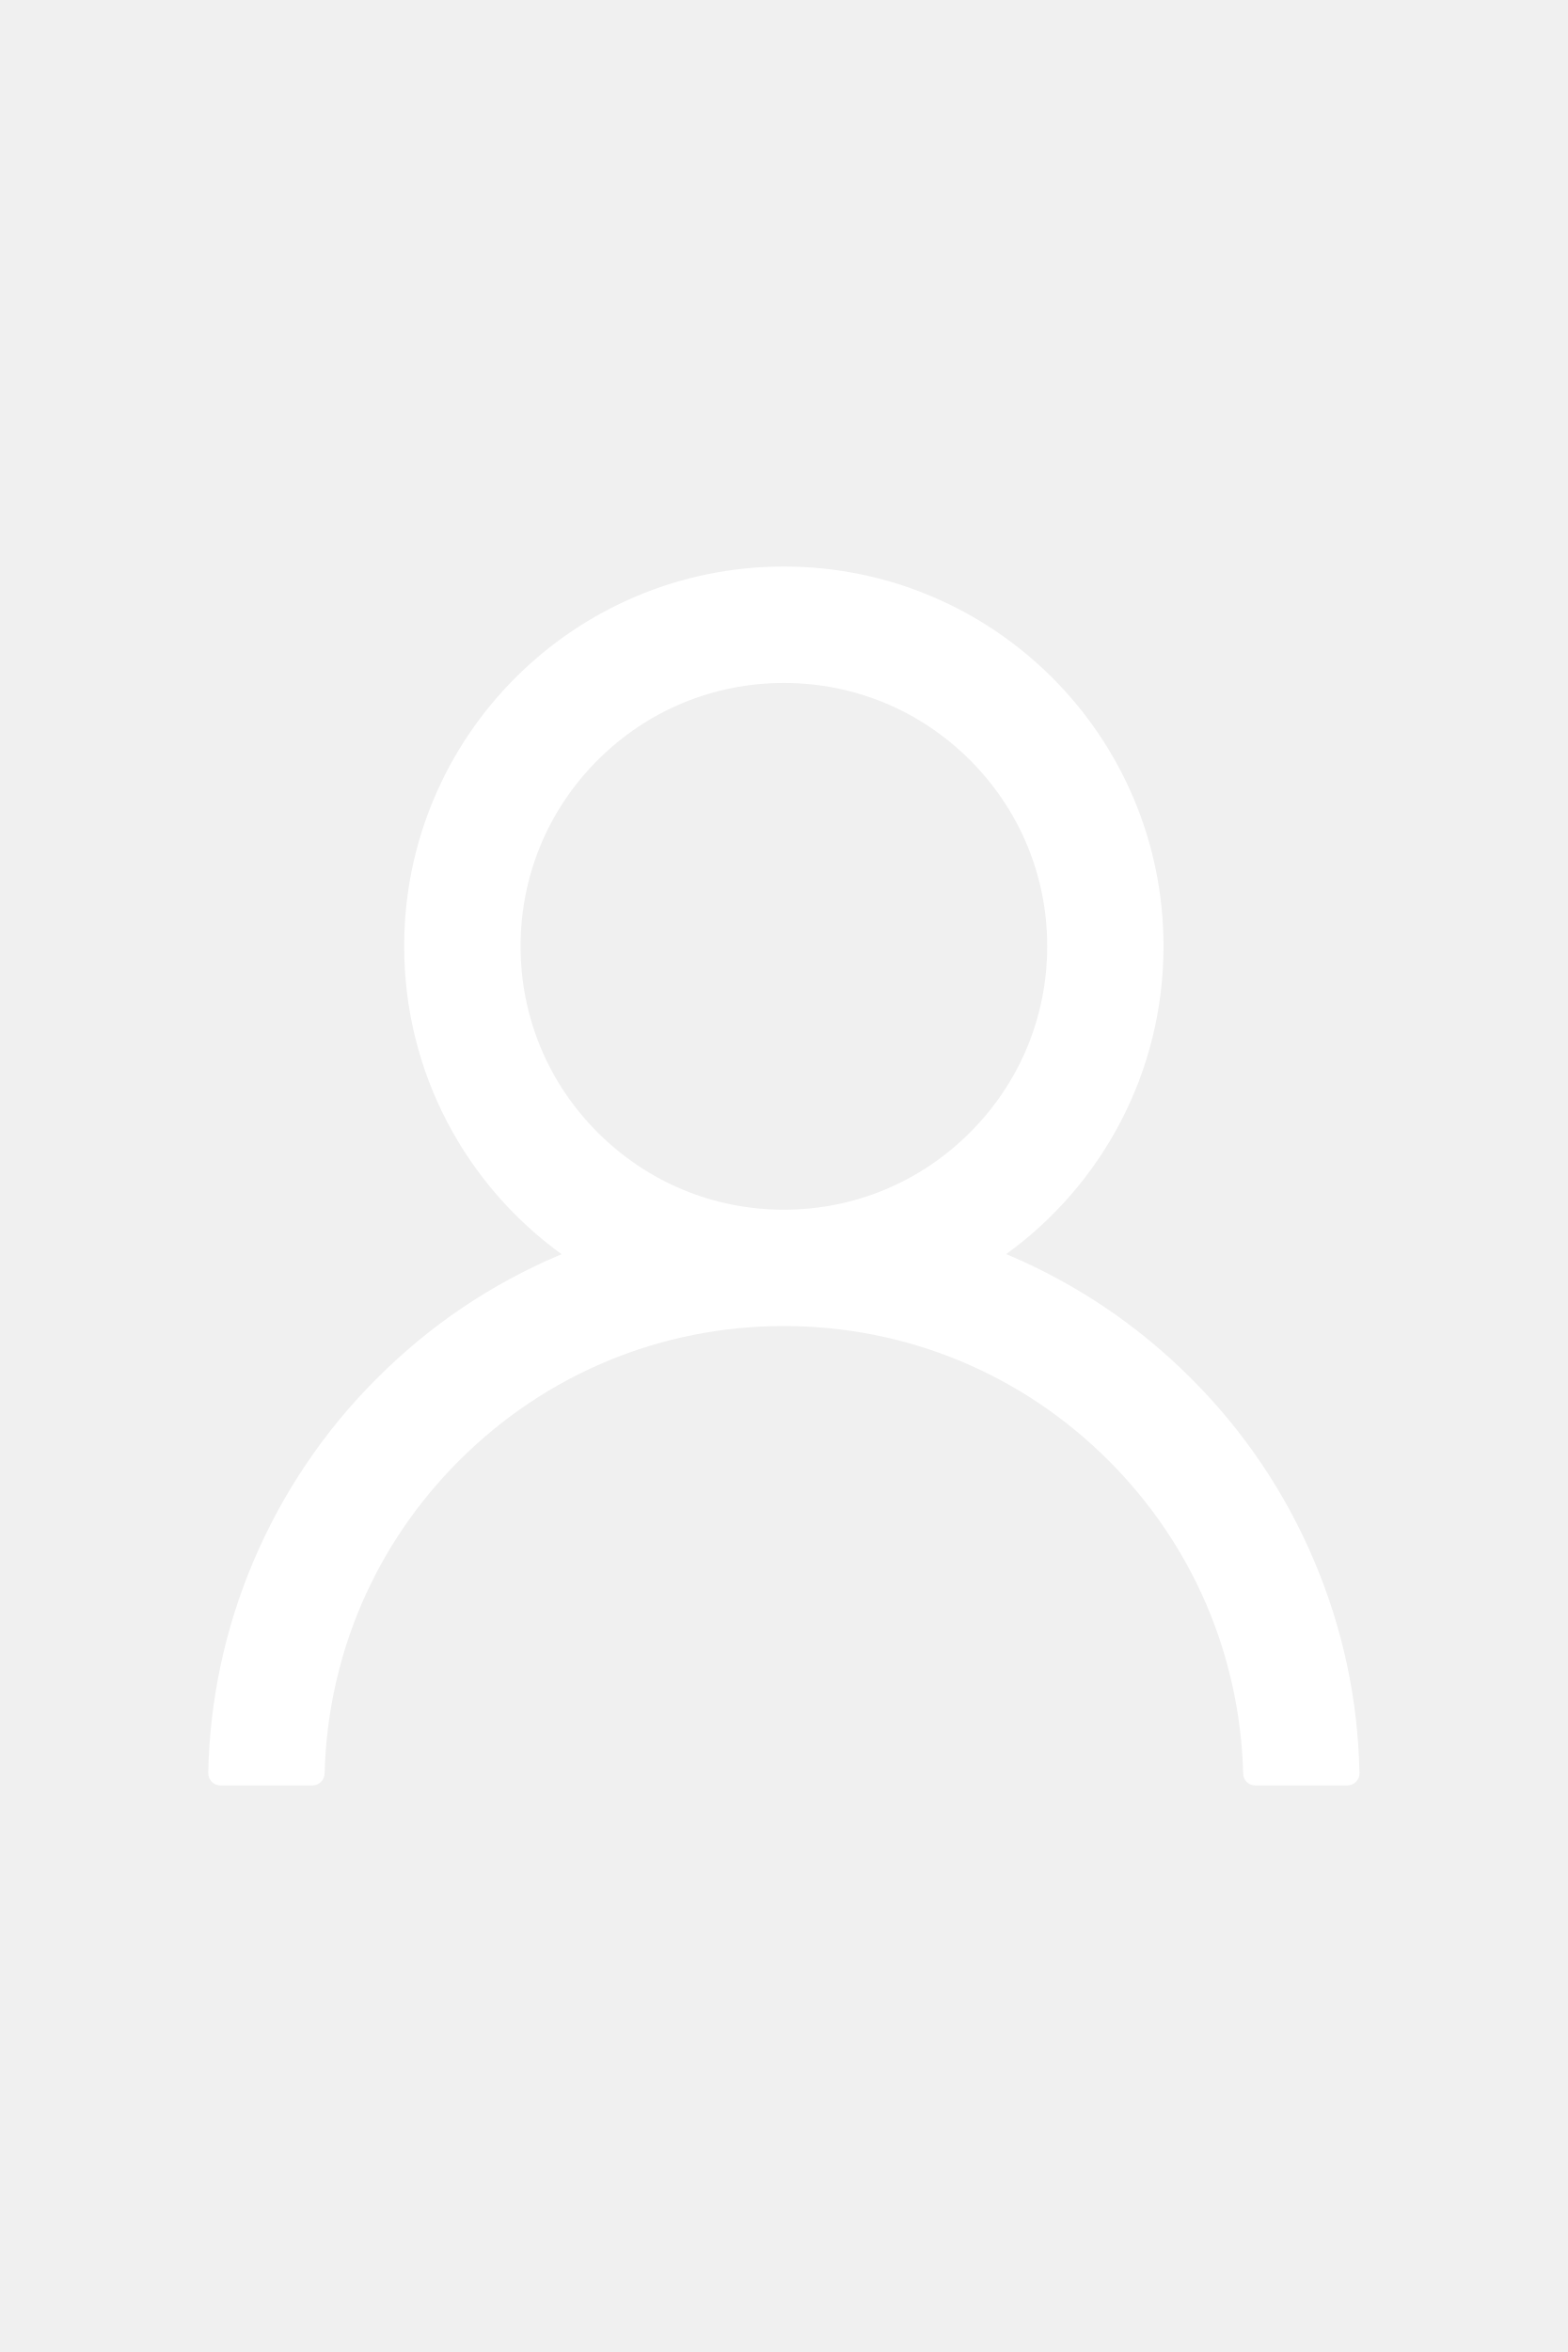
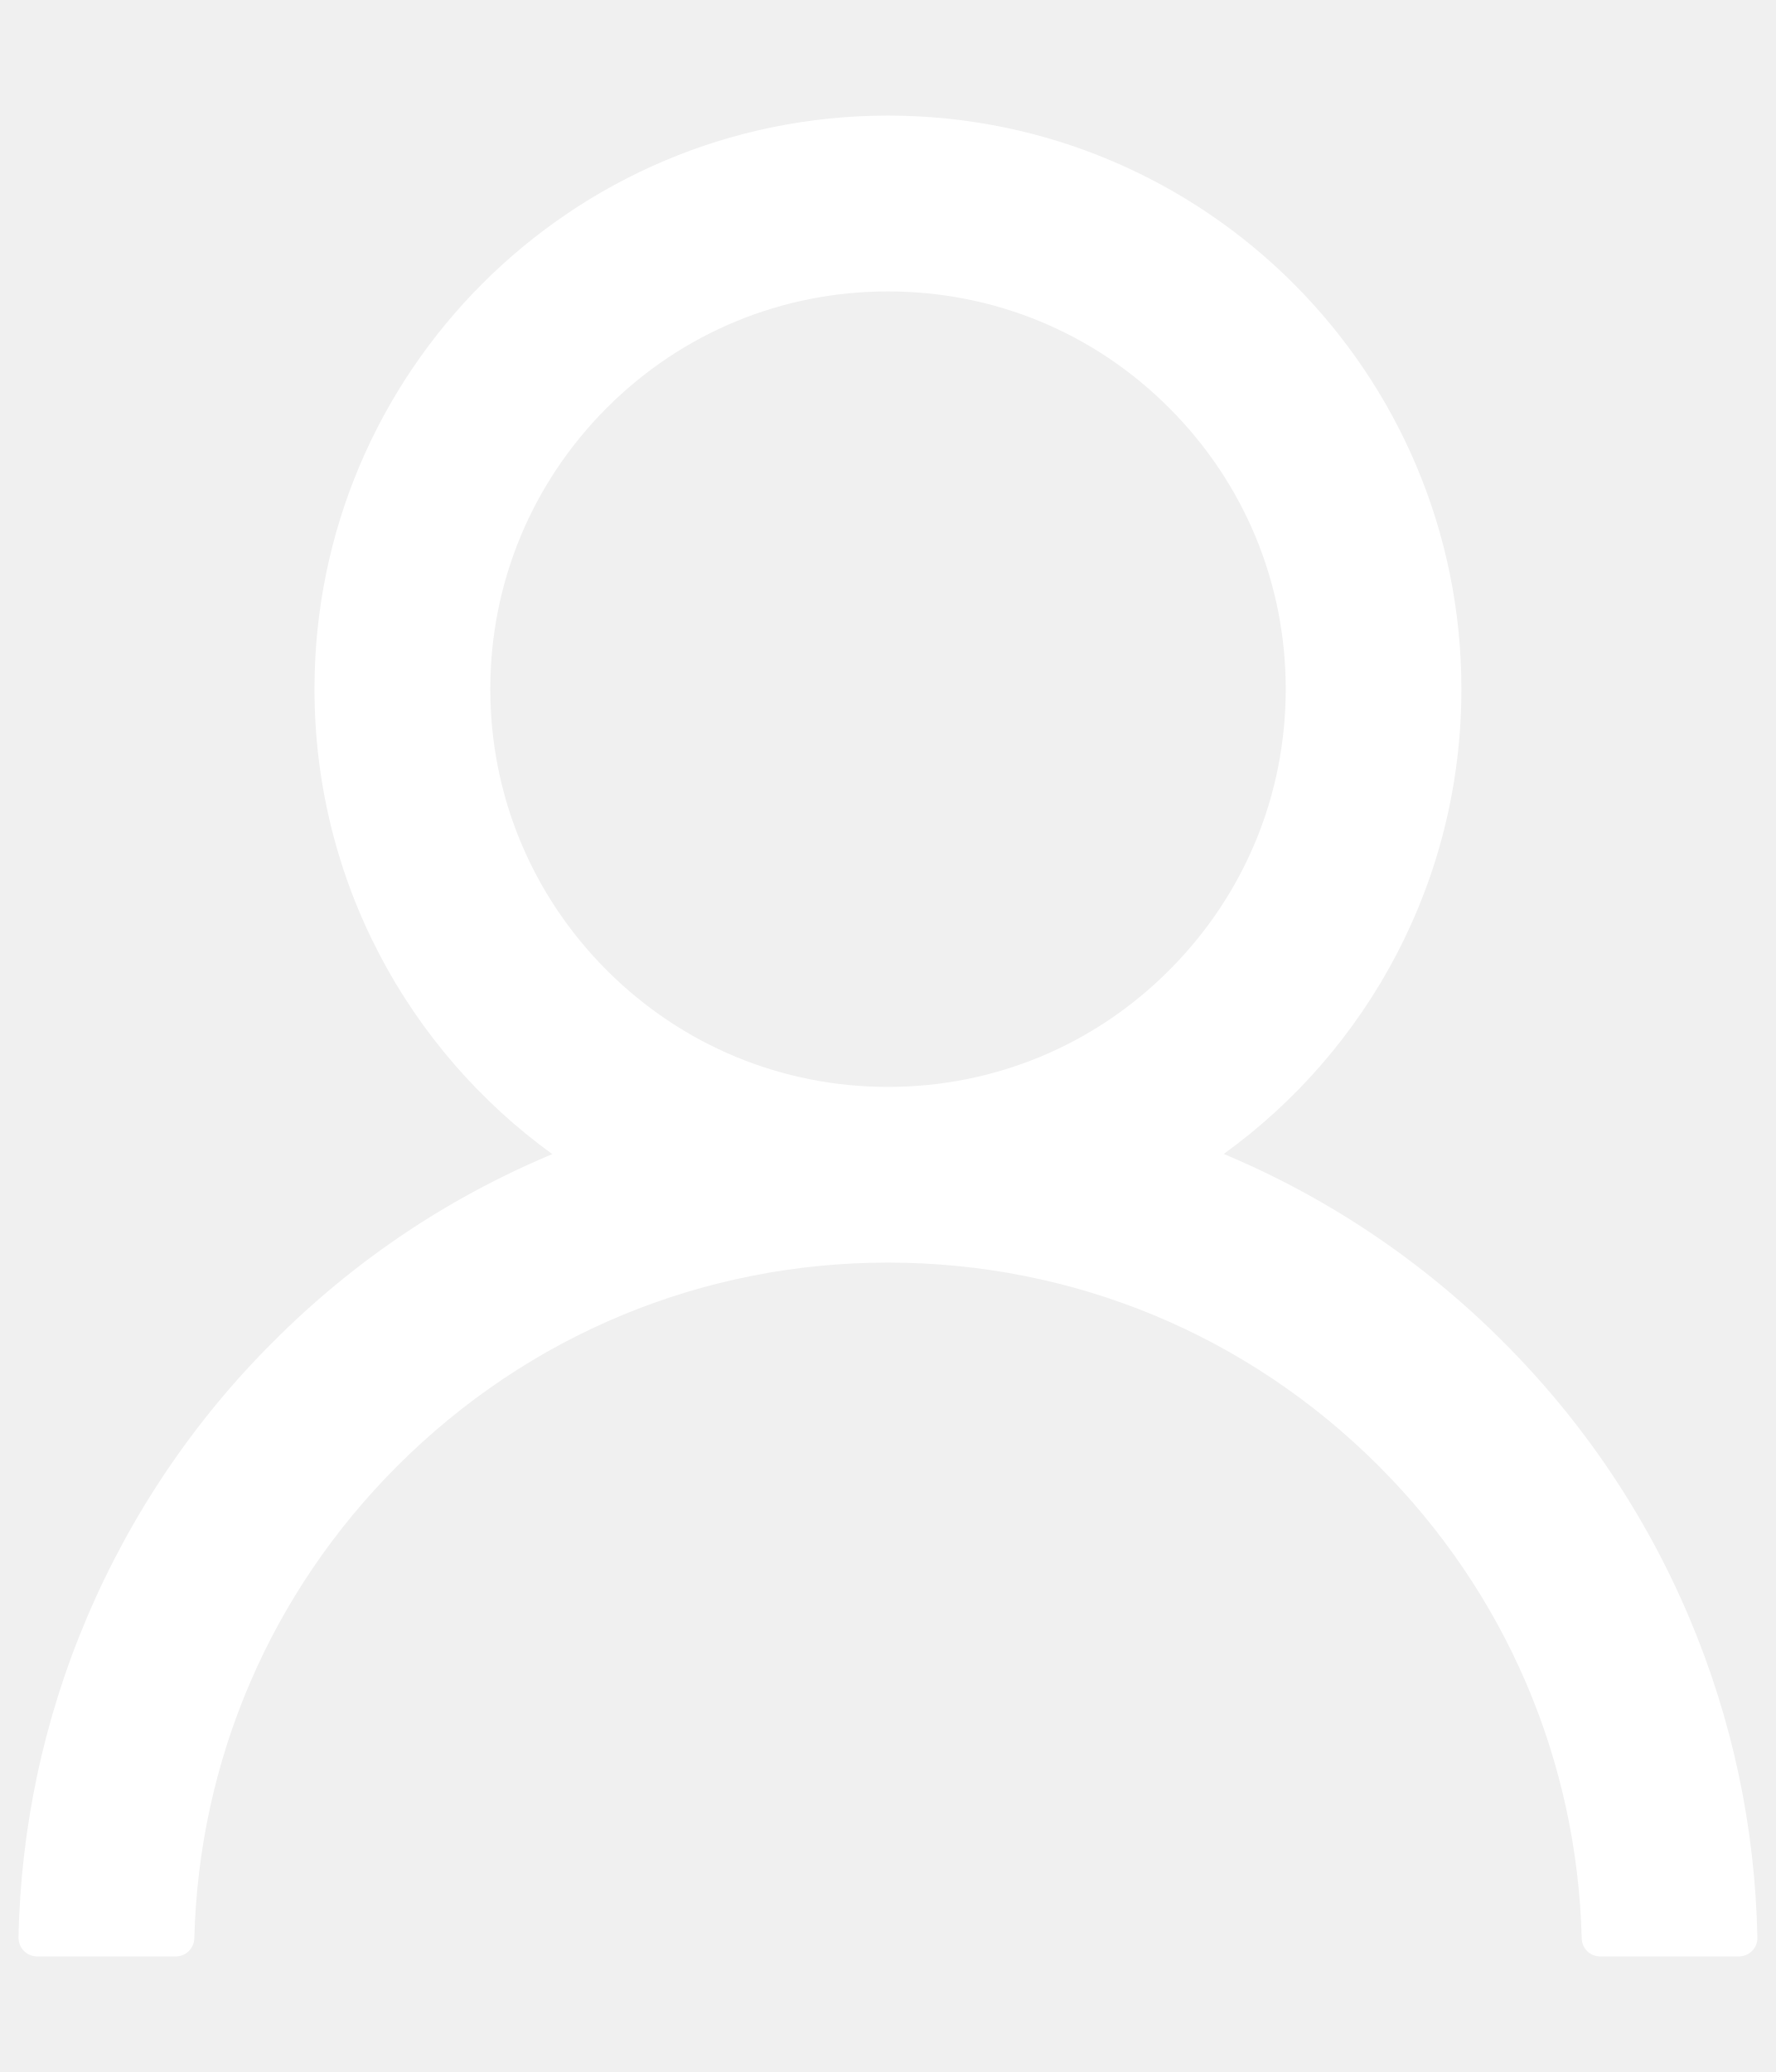
- <svg xmlns="http://www.w3.org/2000/svg" width="16" height="24" viewBox="0 0 16 24" fill="none">
-   <path d="M13.414 15.931C13.12 15.233 12.692 14.599 12.155 14.064C11.62 13.528 10.986 13.1 10.288 12.805C10.281 12.802 10.275 12.8 10.269 12.797C11.242 12.094 11.875 10.948 11.875 9.656C11.875 7.516 10.141 5.781 8 5.781C5.86 5.781 4.125 7.516 4.125 9.656C4.125 10.948 4.758 12.094 5.732 12.798C5.725 12.802 5.719 12.803 5.713 12.806C5.013 13.102 4.385 13.525 3.846 14.066C3.309 14.601 2.882 15.235 2.586 15.933C2.296 16.616 2.14 17.349 2.125 18.091C2.125 18.107 2.128 18.124 2.134 18.139C2.14 18.155 2.149 18.169 2.161 18.181C2.172 18.193 2.186 18.203 2.202 18.209C2.217 18.215 2.234 18.219 2.25 18.219H3.188C3.257 18.219 3.311 18.164 3.313 18.097C3.344 16.891 3.828 15.761 4.685 14.905C5.571 14.019 6.747 13.531 8 13.531C9.253 13.531 10.43 14.019 11.316 14.905C12.172 15.761 12.656 16.891 12.688 18.097C12.689 18.166 12.744 18.219 12.813 18.219H13.75C13.767 18.219 13.784 18.215 13.799 18.209C13.814 18.203 13.828 18.193 13.84 18.181C13.851 18.169 13.861 18.155 13.867 18.139C13.873 18.124 13.876 18.107 13.875 18.091C13.86 17.344 13.705 16.617 13.414 15.931V15.931ZM8 12.344C7.283 12.344 6.608 12.064 6.1 11.556C5.592 11.048 5.313 10.373 5.313 9.656C5.313 8.939 5.592 8.264 6.1 7.756C6.608 7.248 7.283 6.969 8 6.969C8.717 6.969 9.392 7.248 9.9 7.756C10.408 8.264 10.688 8.939 10.688 9.656C10.688 10.373 10.408 11.048 9.9 11.556C9.392 12.064 8.717 12.344 8 12.344Z" fill="white" />
+ <svg xmlns="http://www.w3.org/2000/svg" width="12" height="14" viewBox="0 0 12 14" fill="none">
+   <path d="M11.415 10.931C11.12 10.233 10.692 9.599 10.155 9.064C9.62 8.528 8.986 8.1 8.288 7.805C8.282 7.802 8.275 7.8 8.269 7.797C9.243 7.094 9.875 5.948 9.875 4.656C9.875 2.516 8.141 0.781 6 0.781C3.86 0.781 2.125 2.516 2.125 4.656C2.125 5.948 2.758 7.094 3.732 7.798C3.725 7.802 3.719 7.803 3.713 7.806C3.013 8.102 2.385 8.525 1.846 9.066C1.309 9.601 0.882 10.235 0.586 10.933C0.296 11.616 0.14 12.348 0.125 13.091C0.125 13.107 0.128 13.124 0.134 13.139C0.14 13.155 0.149 13.169 0.161 13.181C0.173 13.193 0.186 13.203 0.202 13.209C0.217 13.215 0.234 13.219 0.25 13.219H1.188C1.257 13.219 1.311 13.164 1.313 13.097C1.344 11.891 1.829 10.761 2.685 9.905C3.571 9.019 4.747 8.531 6 8.531C7.254 8.531 8.43 9.019 9.316 9.905C10.172 10.761 10.657 11.891 10.688 13.097C10.69 13.166 10.744 13.219 10.813 13.219H11.75C11.767 13.219 11.784 13.215 11.799 13.209C11.814 13.203 11.828 13.193 11.84 13.181C11.852 13.169 11.861 13.155 11.867 13.139C11.873 13.124 11.876 13.107 11.875 13.091C11.86 12.344 11.705 11.617 11.415 10.931V10.931ZM6 7.344C5.283 7.344 4.608 7.064 4.1 6.556C3.593 6.048 3.313 5.373 3.313 4.656C3.313 3.939 3.593 3.264 4.1 2.756C4.608 2.248 5.283 1.969 6 1.969C6.718 1.969 7.393 2.248 7.9 2.756C8.408 3.264 8.688 3.939 8.688 4.656C8.688 5.373 8.408 6.048 7.9 6.556C7.393 7.064 6.718 7.344 6 7.344Z" fill="white" />
</svg>
